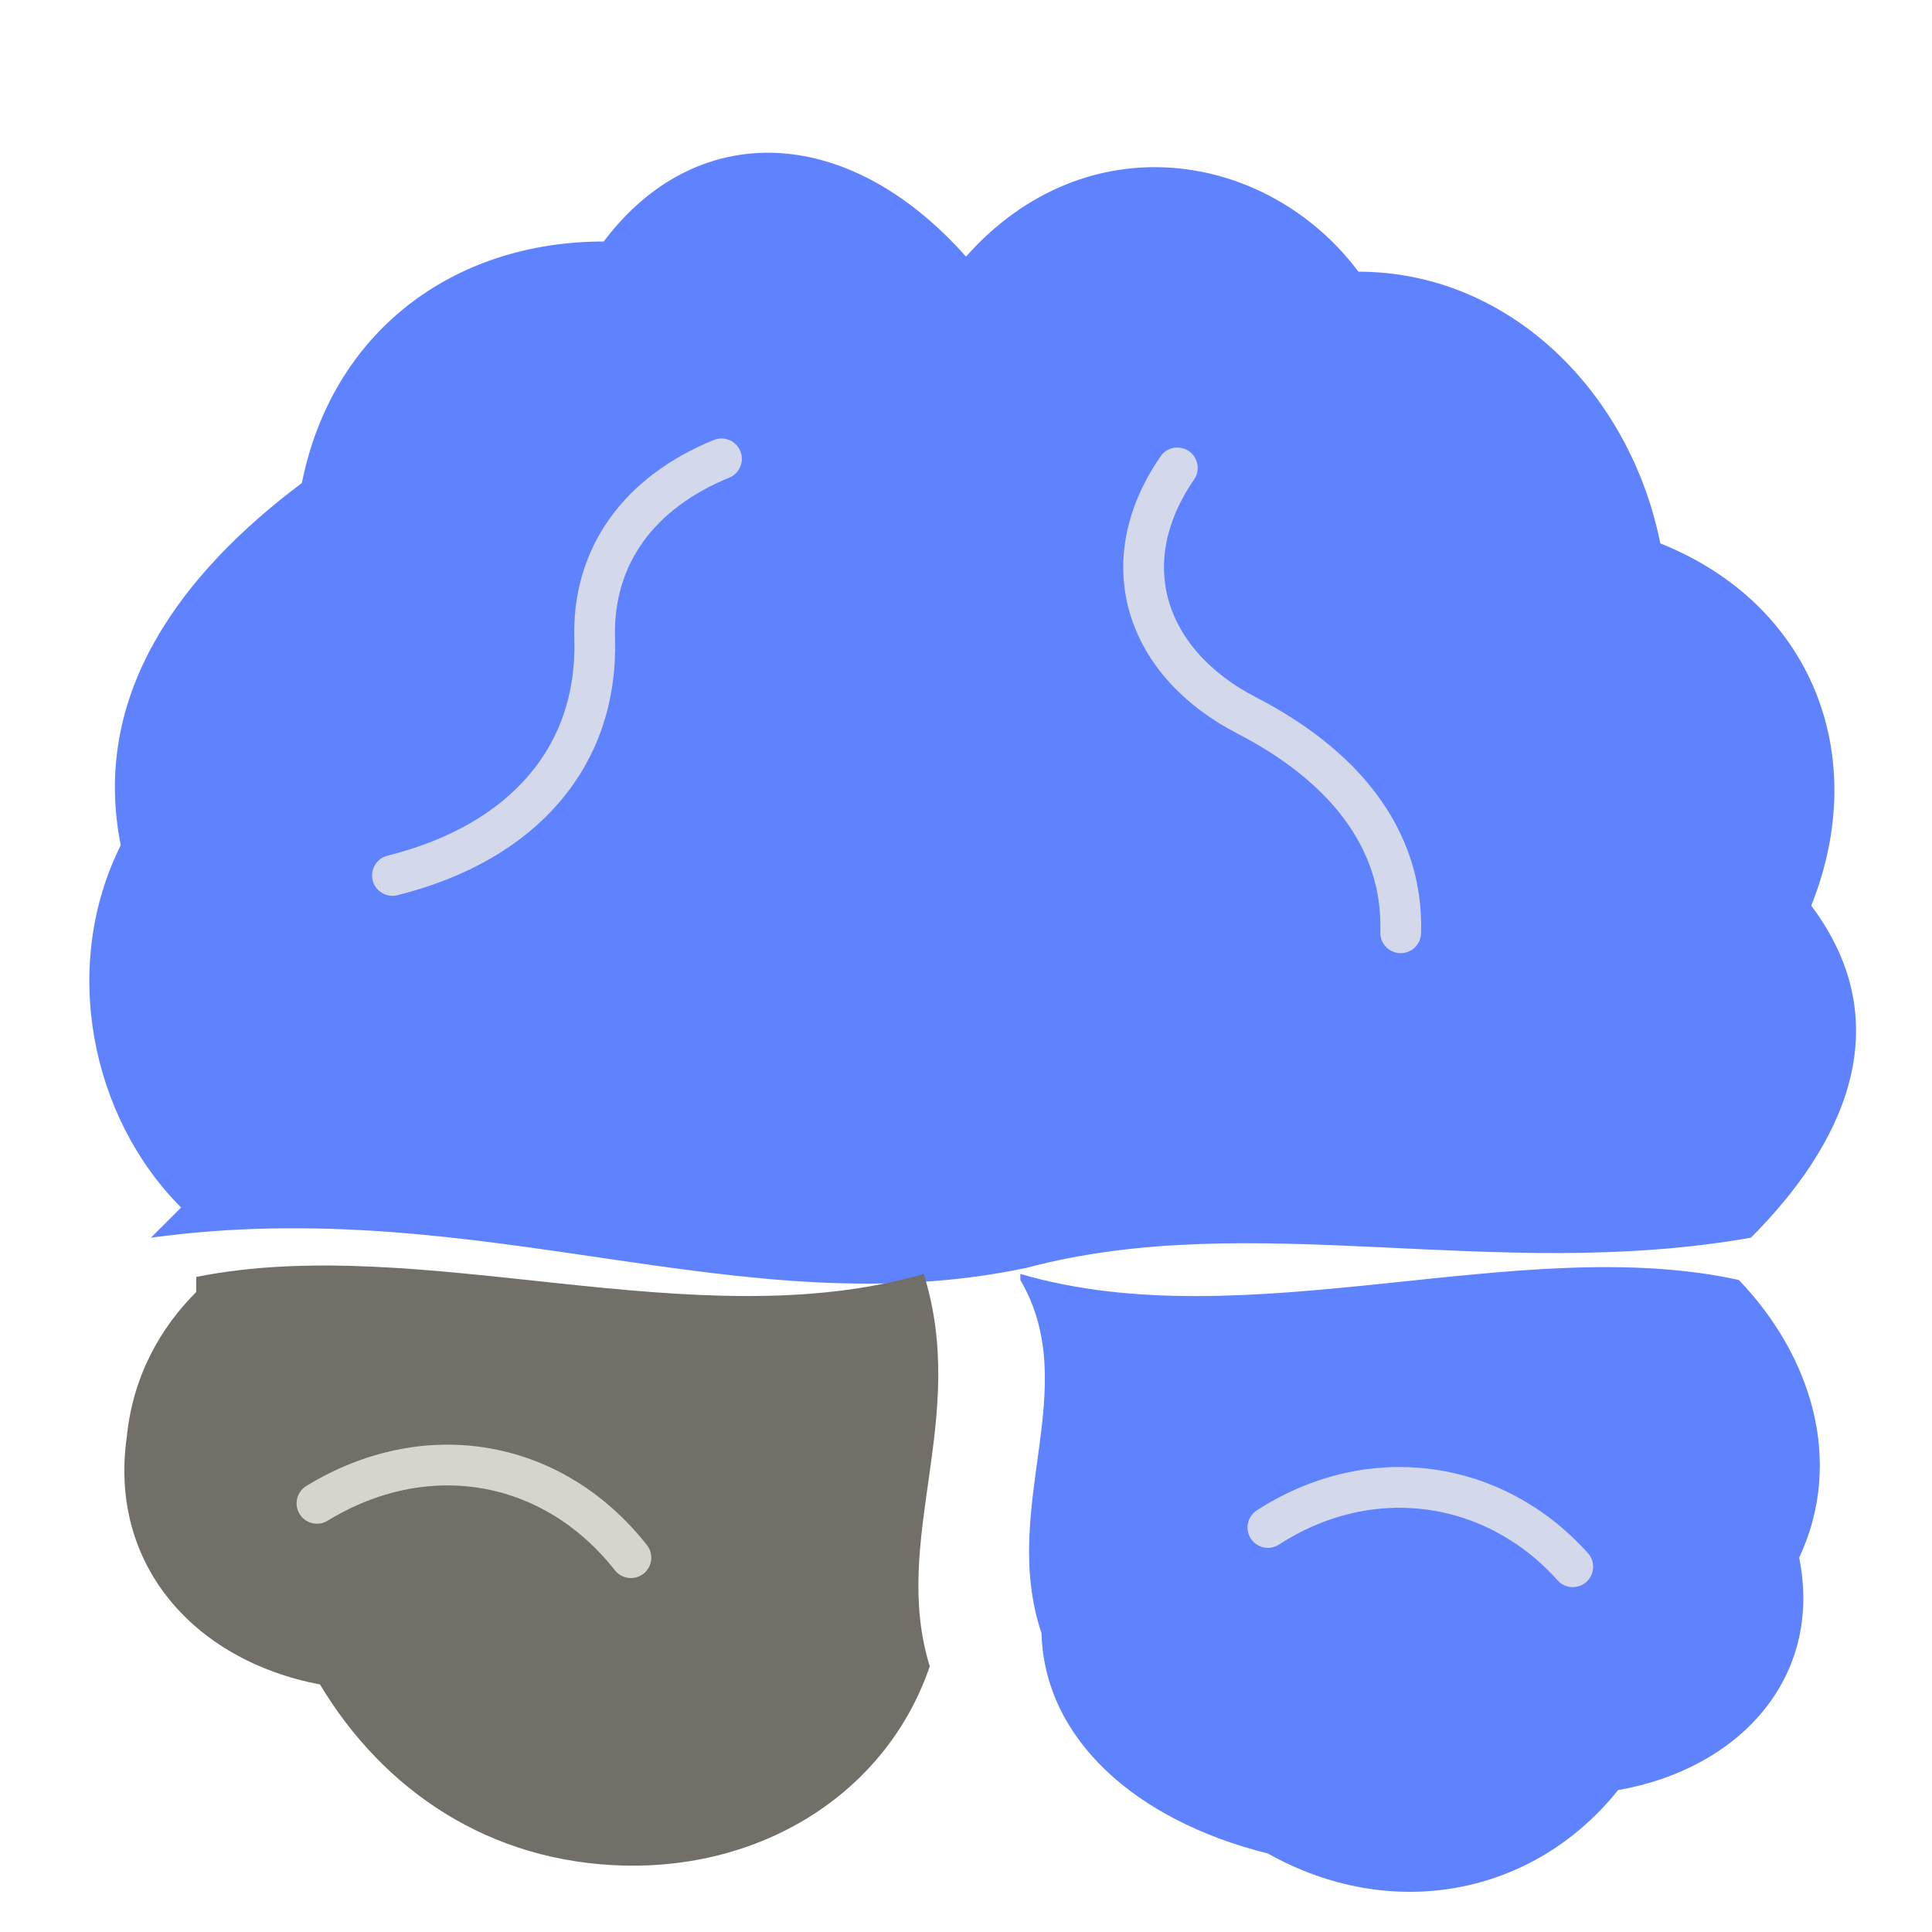
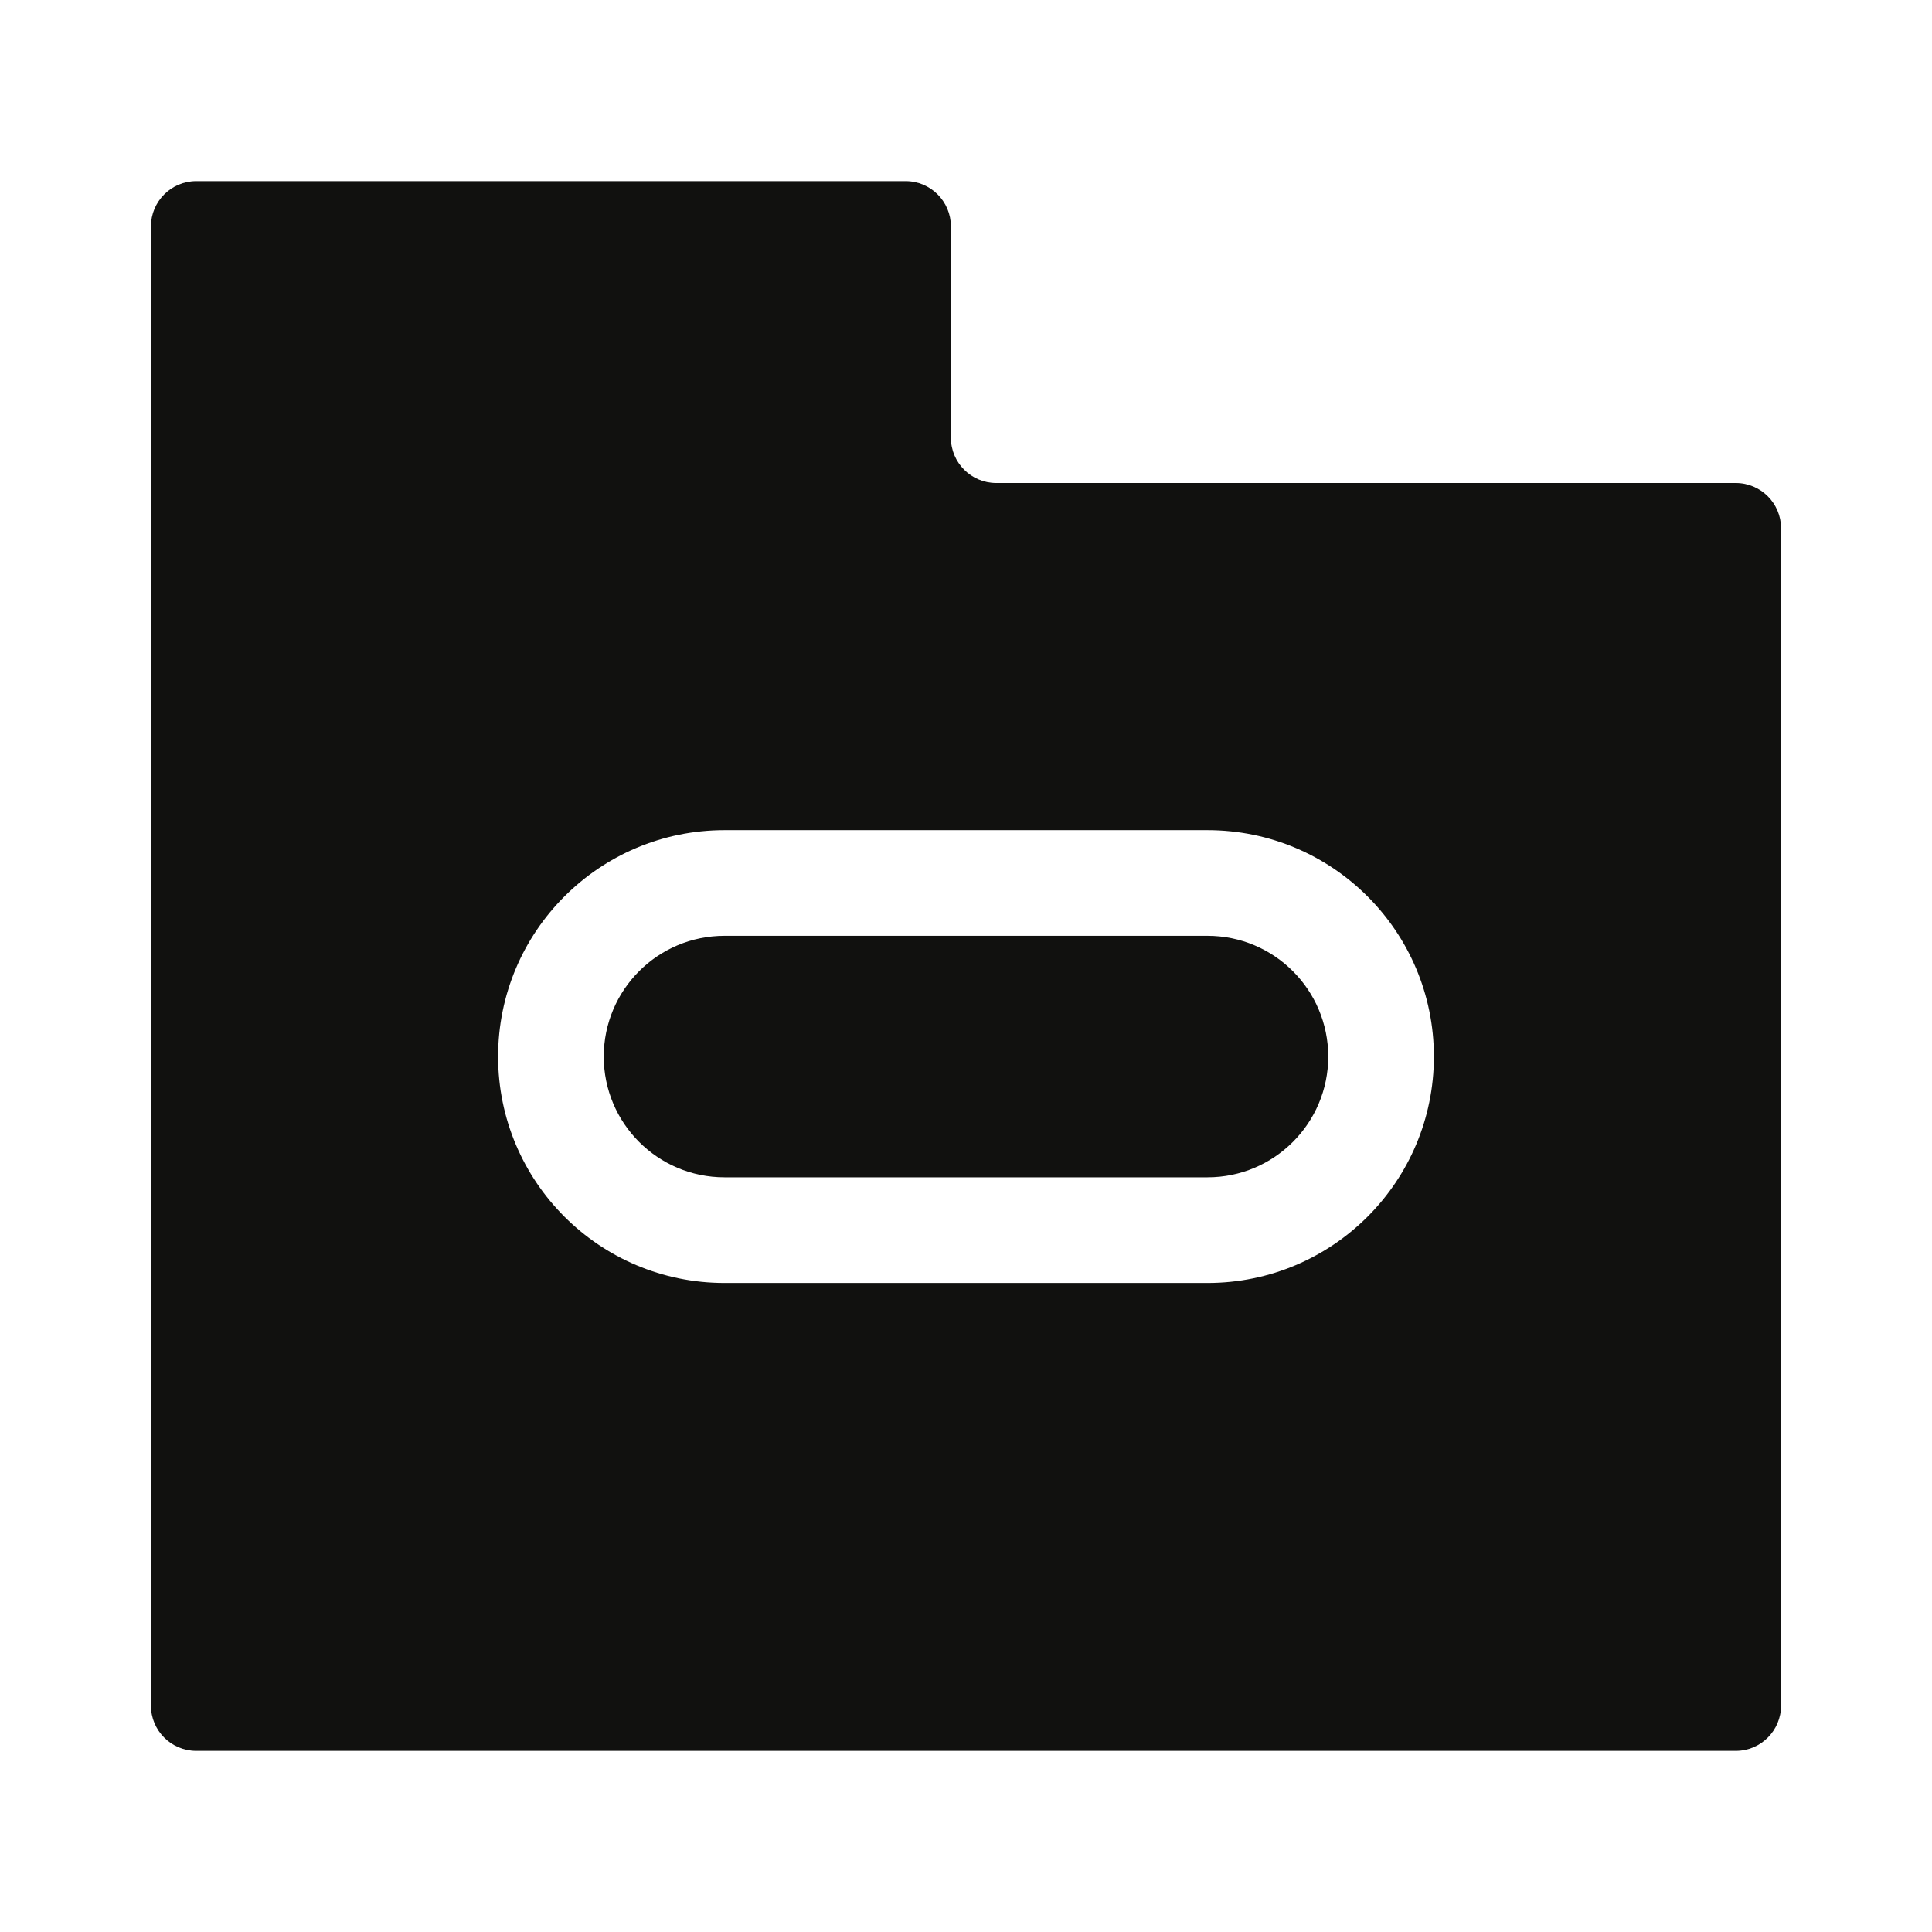
- <svg xmlns="http://www.w3.org/2000/svg" viewBox="0 0 64 64" role="img" aria-labelledby="title">
-   <path fill="#5F82FF" d="M6 40c-3-3-4-8-2-12-1-5 2-9 6-12 1-5 5-8 10-8 3-4 8-4 12 .5 4-4.5 10-3.5 13 .5 5 0 9 4 10 9 5 2 7 7 5 12 3 4 1 8-2 11-8.5 1.5-16.5-1-24 1-9.5 2-18-2.5-29-1Z" />
-   <g fill="none" stroke="#F0EEE5" stroke-width="1.35" stroke-linecap="round" stroke-linejoin="round" opacity=".8">
-     <path d="M13 29c4.4-1.1 6.8-4 6.7-7.8-.1-2.8 1.5-4.9 4.2-6" />
-     <path d="M39 15.5c-2.2 3.2-1 6.5 2.3 8.2 3.1 1.6 5.2 4 5.1 7.2" />
-   </g>
-   <path fill="#716F68" d="M6.5 42.3c7.5-1.5 16.5 2.1 24.1-.1 1.5 4.8-1.1 8.8.2 13-1.4 4.1-5.4 6.7-10.1 6.6-4.5-.1-8-2.5-10.1-6-4.2-.8-7-4-6.4-8.2.2-2 1.1-3.6 2.3-4.8Z" />
-   <path fill="none" stroke="#F0EEE5" stroke-width="1.35" stroke-linecap="round" opacity=".8" d="M10.5 49.8c3.6-2.2 7.8-1.5 10.4 1.8" />
-   <path fill="#5F82FF" d="M33.8 42.2c7.5 2.2 16.5-1.4 23.8.2 2.4 2.5 3.5 6 2 9.2.8 4-2 7-6 7.7-2.8 3.5-7.5 4.4-11.6 2.1-4.4-1.1-7.4-3.8-7.5-7.3-1.4-4.2 1.4-8.1-.7-11.7Z" />
-   <path fill="none" stroke="#F0EEE5" stroke-width="1.35" stroke-linecap="round" opacity=".8" d="M42 50.6c3.4-2.2 7.5-1.6 10.1 1.3" />
+ <svg xmlns="http://www.w3.org/2000/svg" viewBox="0 0 512 512" role="img" aria-labelledby="title">
+   <path fill="#11110F" fill-rule="evenodd" clip-rule="evenodd" d="M 52,48 L 240,48 A 12,12 0 0 1 252,60 L 252,116 A 12,12 0 0 0 264,128 L 460,128 A 12,12 0 0 1 472,140 L 472,452 A 12,12 0 0 1 460,464 L 52,464 A 12,12 0 0 1 40,452 L 40,60 A 12,12 0 0 1 52,48 Z M 192,220 L 320,220 A 60,60 0 0 1 320,340 L 192,340 A 60,60 0 0 1 192,220 Z M 192,248 L 320,248 A 32,32 0 0 1 320,312 L 192,312 A 32,32 0 0 1 192,248 Z" />
</svg>
